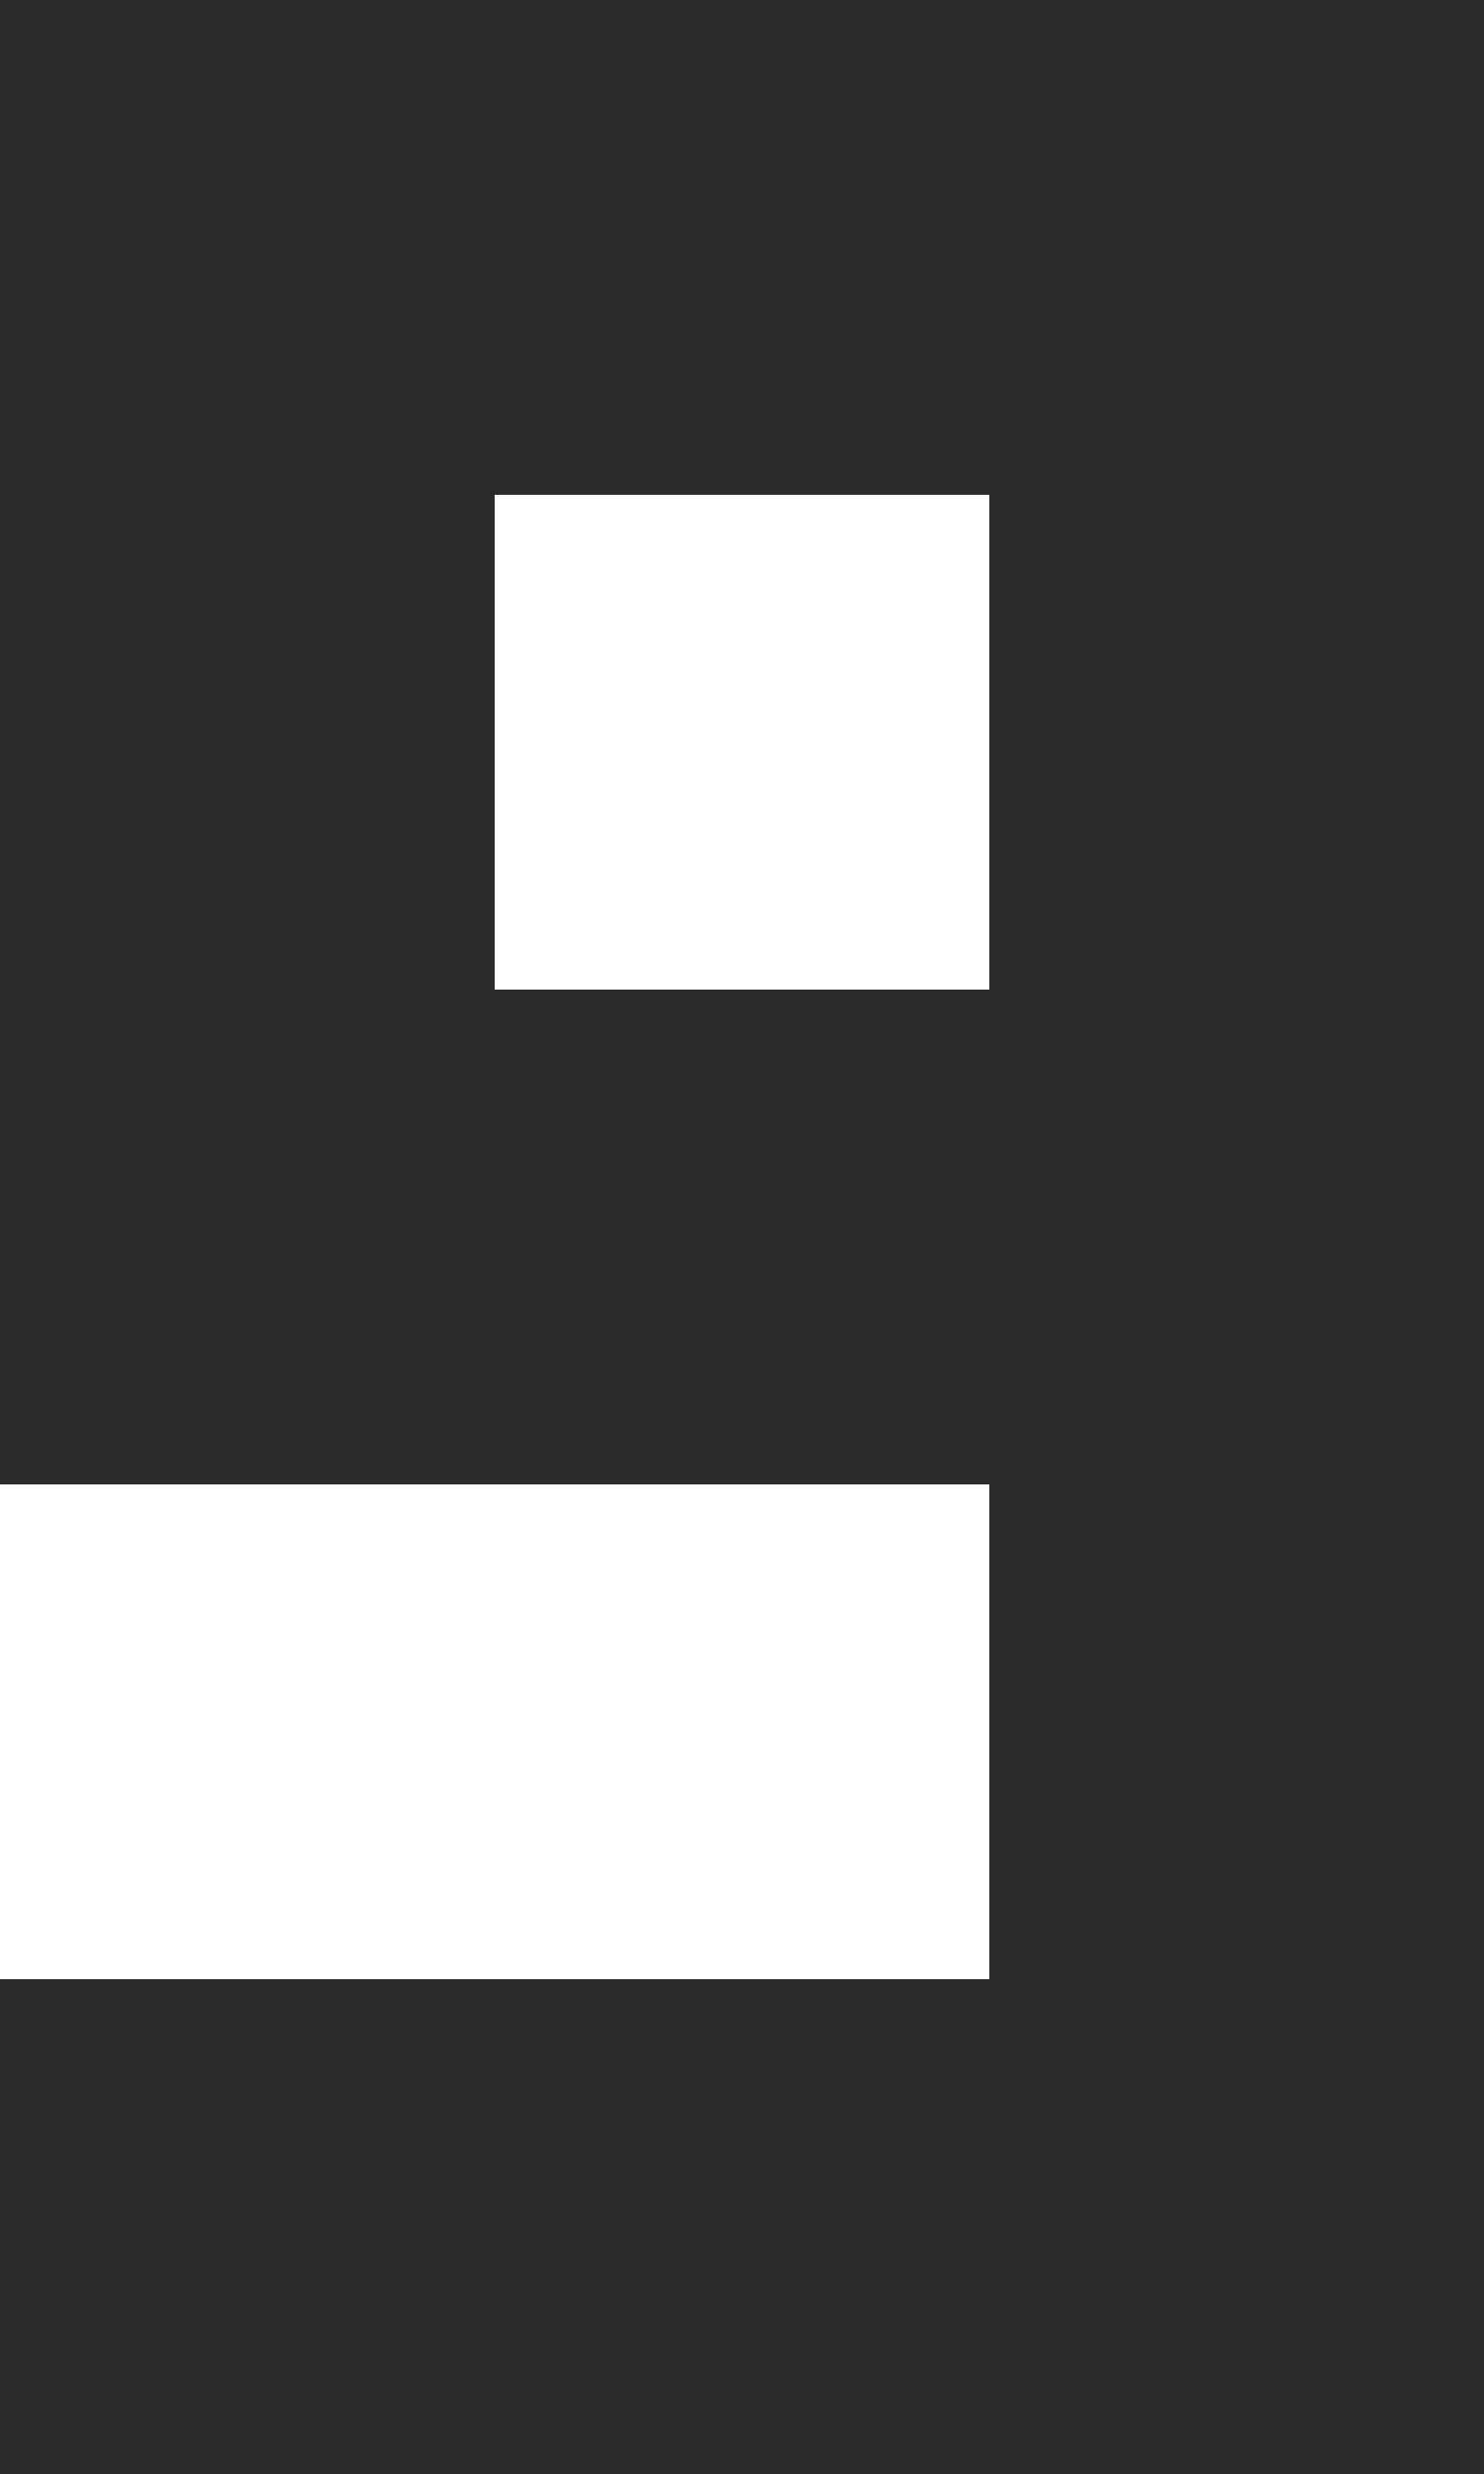
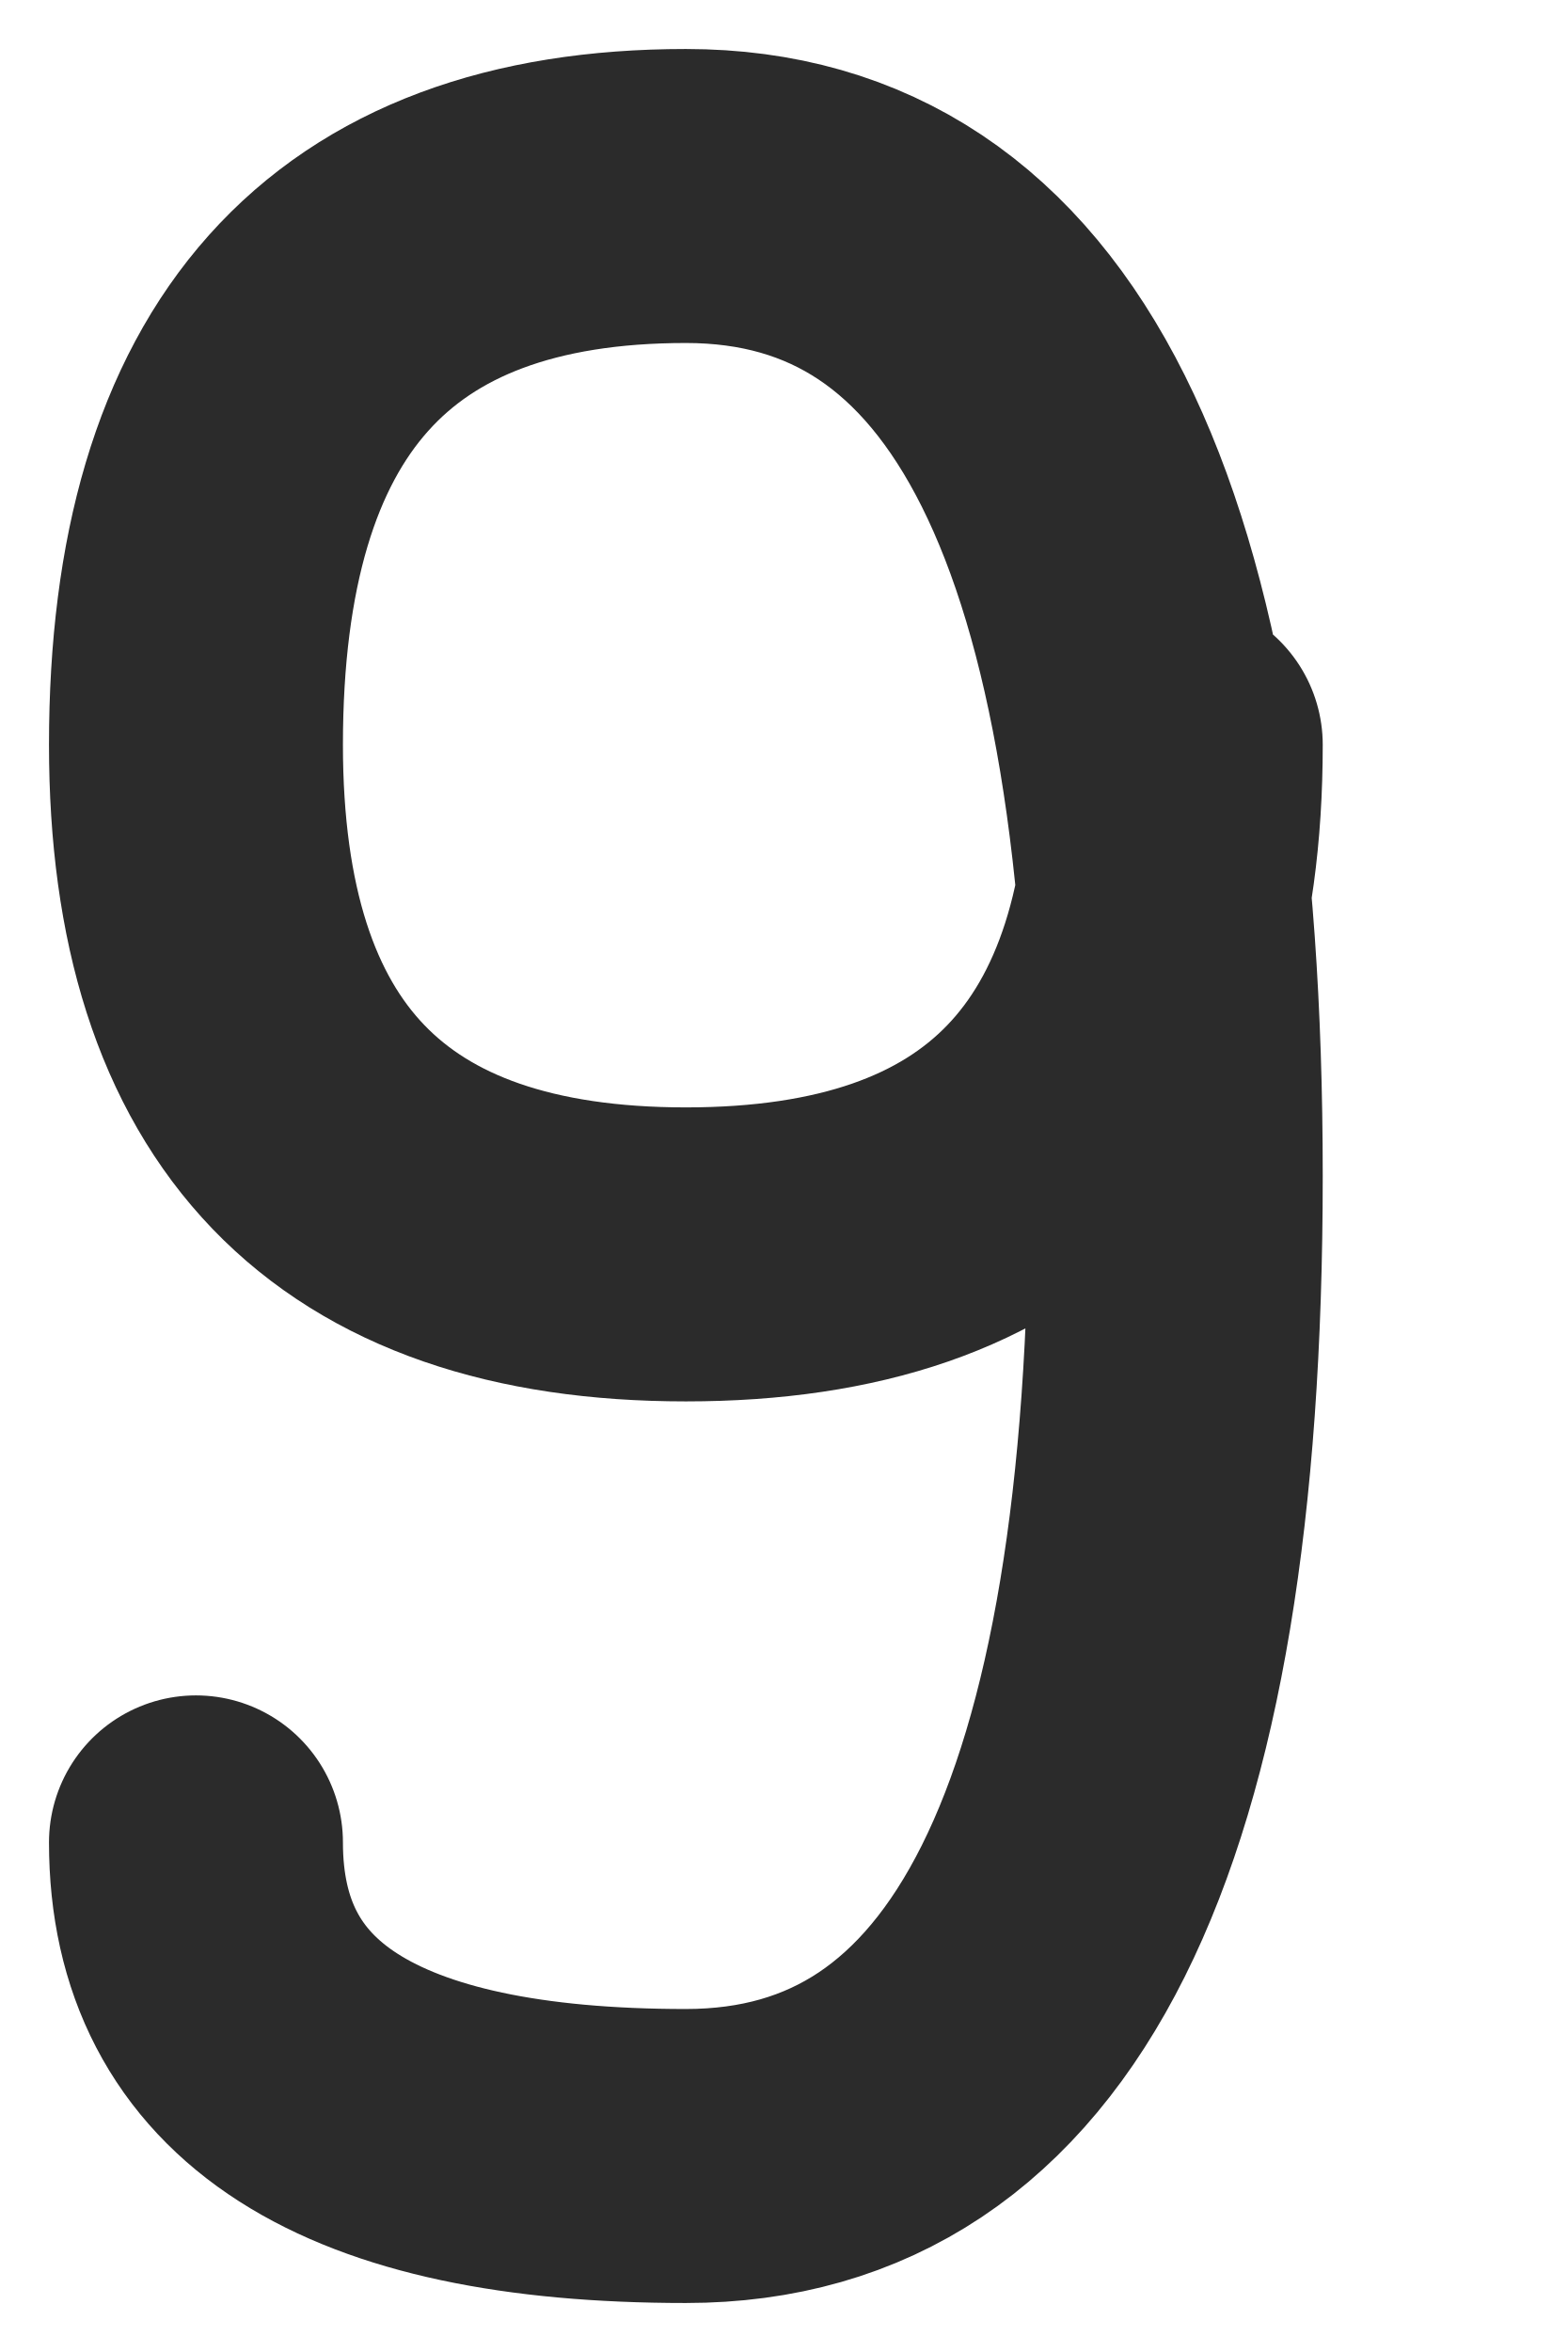
- <svg xmlns="http://www.w3.org/2000/svg" width="12" height="20" viewBox="0 0 12 20">
-   <g fill="#2b2b2b">
-     <rect x="0" y="0" width="4" height="4" />
-     <rect x="4" y="0" width="4" height="4" />
-     <rect x="8" y="0" width="4" height="4" />
-     <rect x="0" y="4" width="4" height="4" />
-     <rect x="8" y="4" width="4" height="4" />
-     <rect x="0" y="8" width="4" height="4" />
-     <rect x="4" y="8" width="4" height="4" />
-     <rect x="8" y="8" width="4" height="4" />
-     <rect x="8" y="12" width="4" height="4" />
-     <rect x="0" y="16" width="4" height="4" />
-     <rect x="4" y="16" width="4" height="4" />
-     <rect x="8" y="16" width="4" height="4" />
-   </g>
+ <svg xmlns="http://www.w3.org/2000/svg" width="16" height="24" viewBox="-1 -1 8 12">
+   <path d="M0 8.4 Q0 10 2.5 10 Q5 10 5 5 Q5 0 2.5 0 Q0 0 0 2.8 Q0 5.4 2.5 5.4 Q5 5.4 5 2.8" fill="none" stroke="#2b2b2b" stroke-width="1.5" stroke-linecap="round" stroke-linejoin="round" />
</svg>
